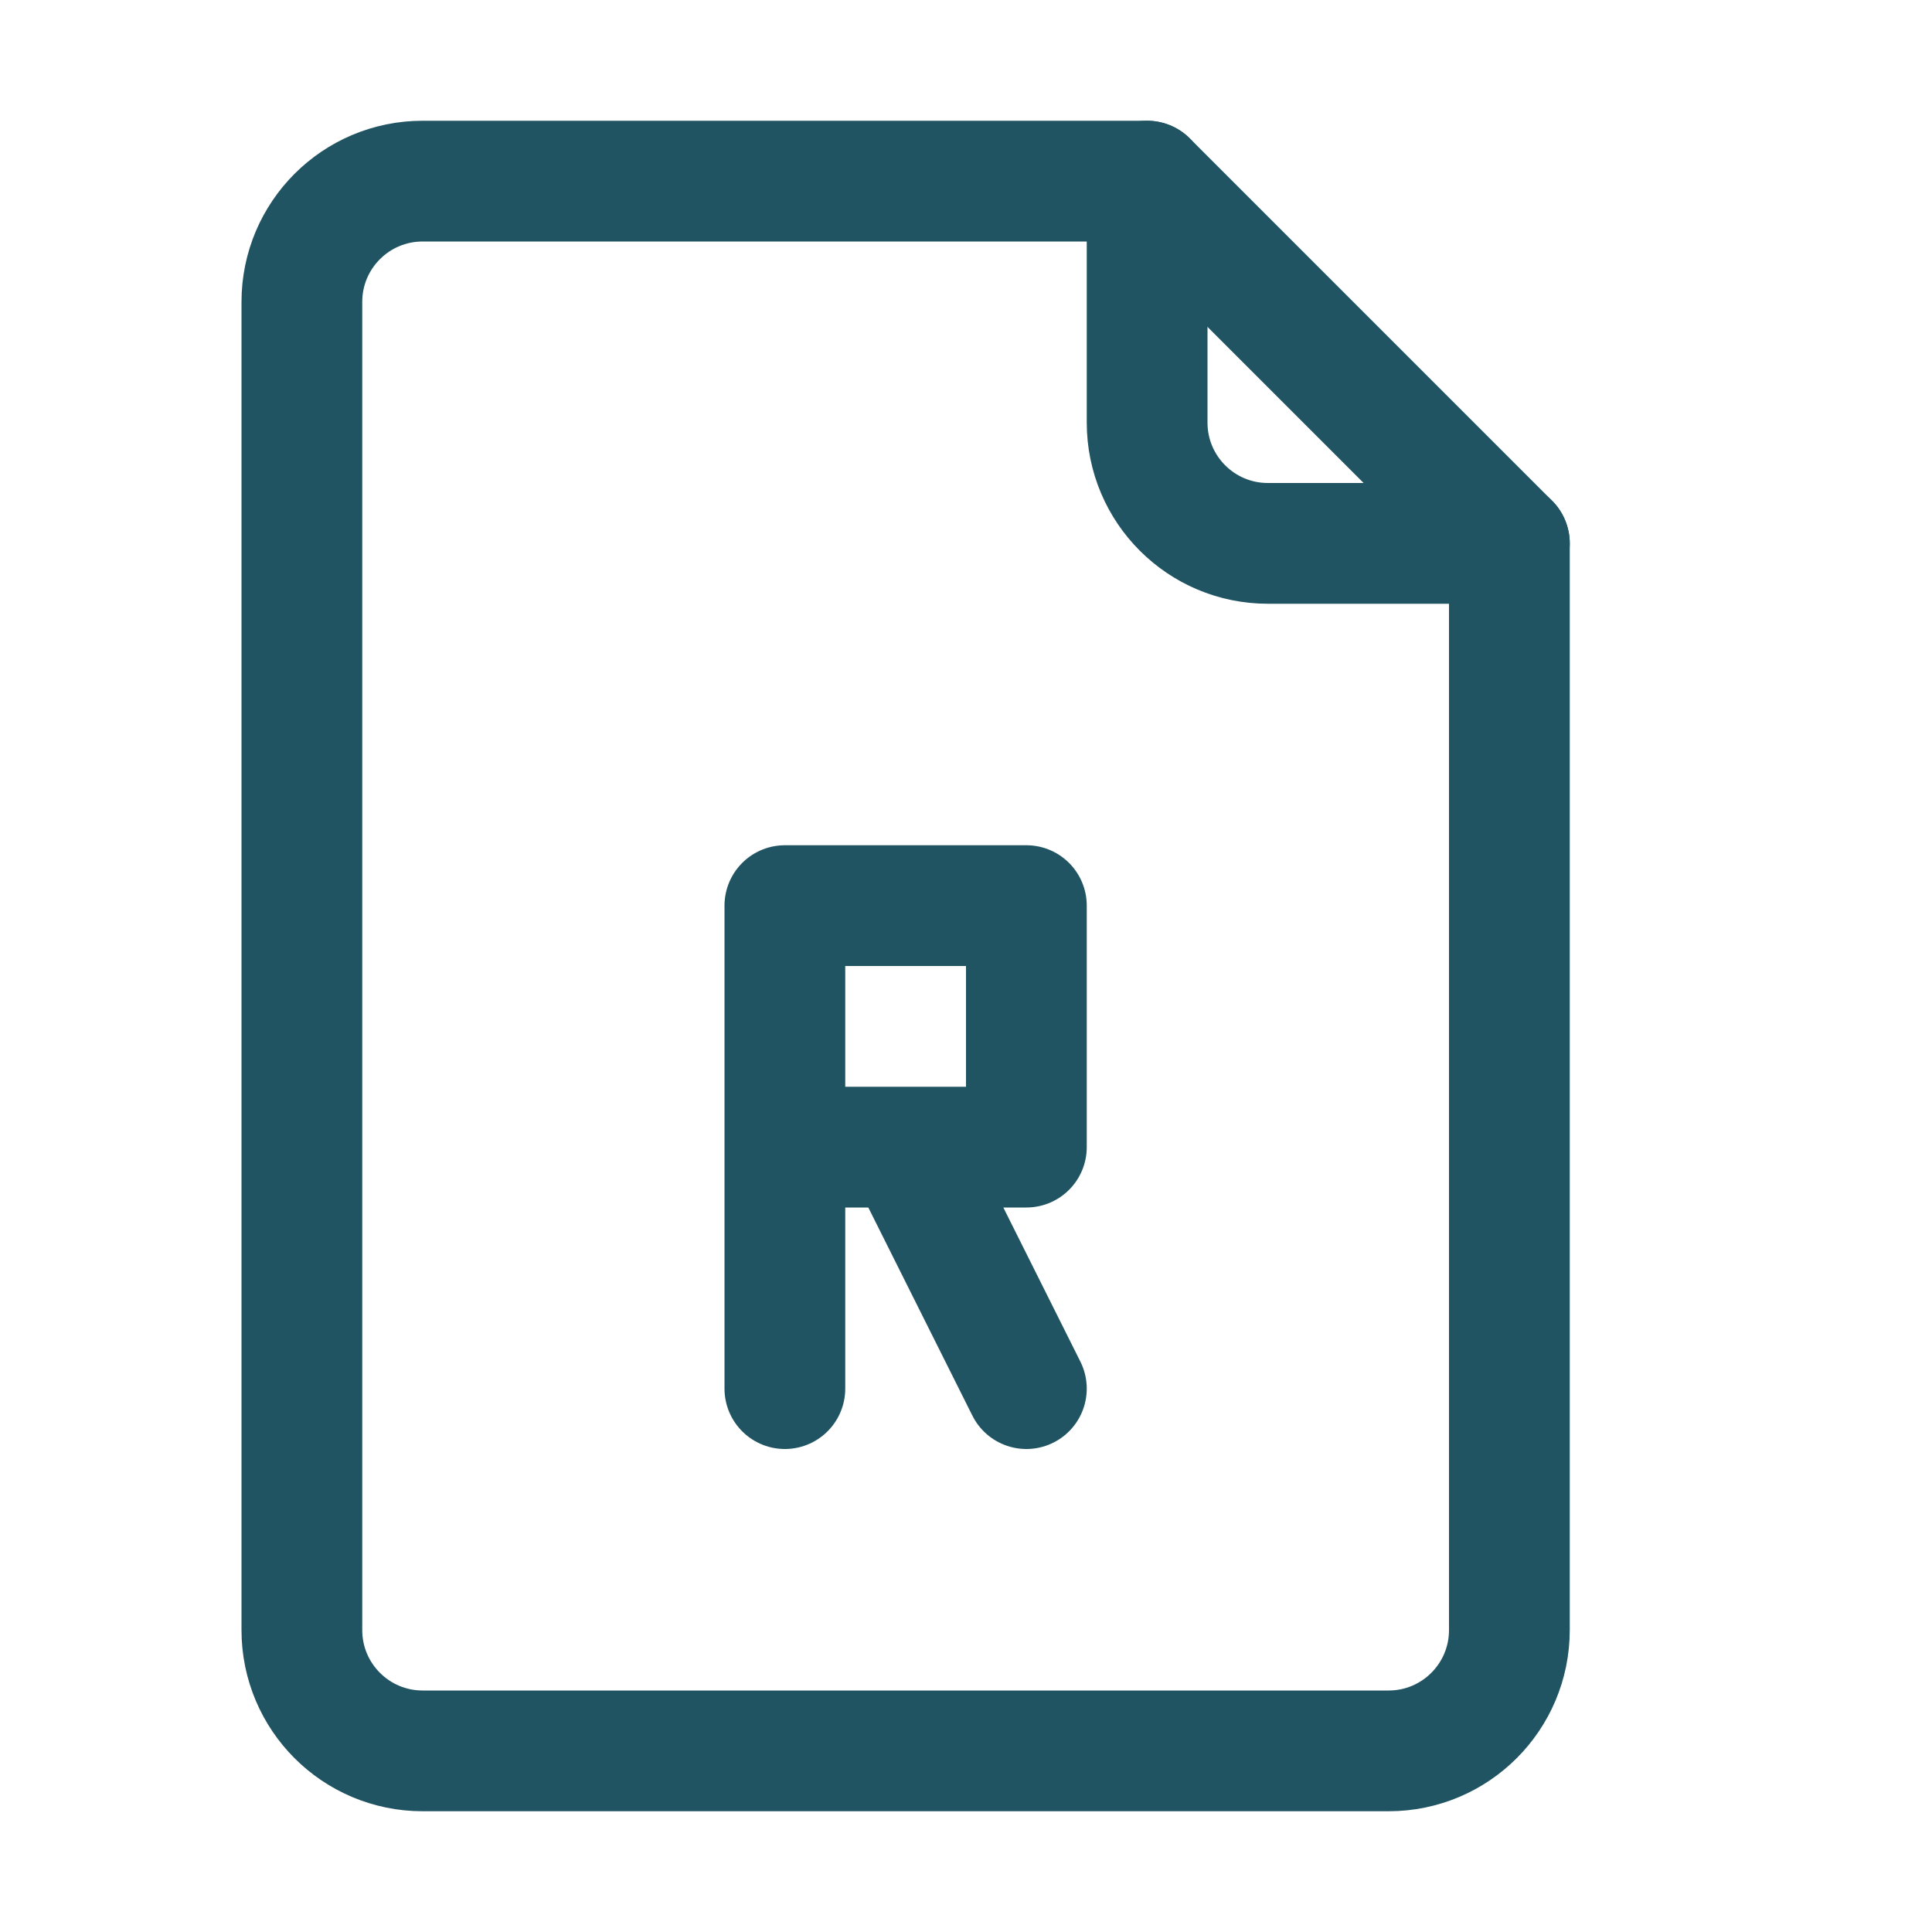
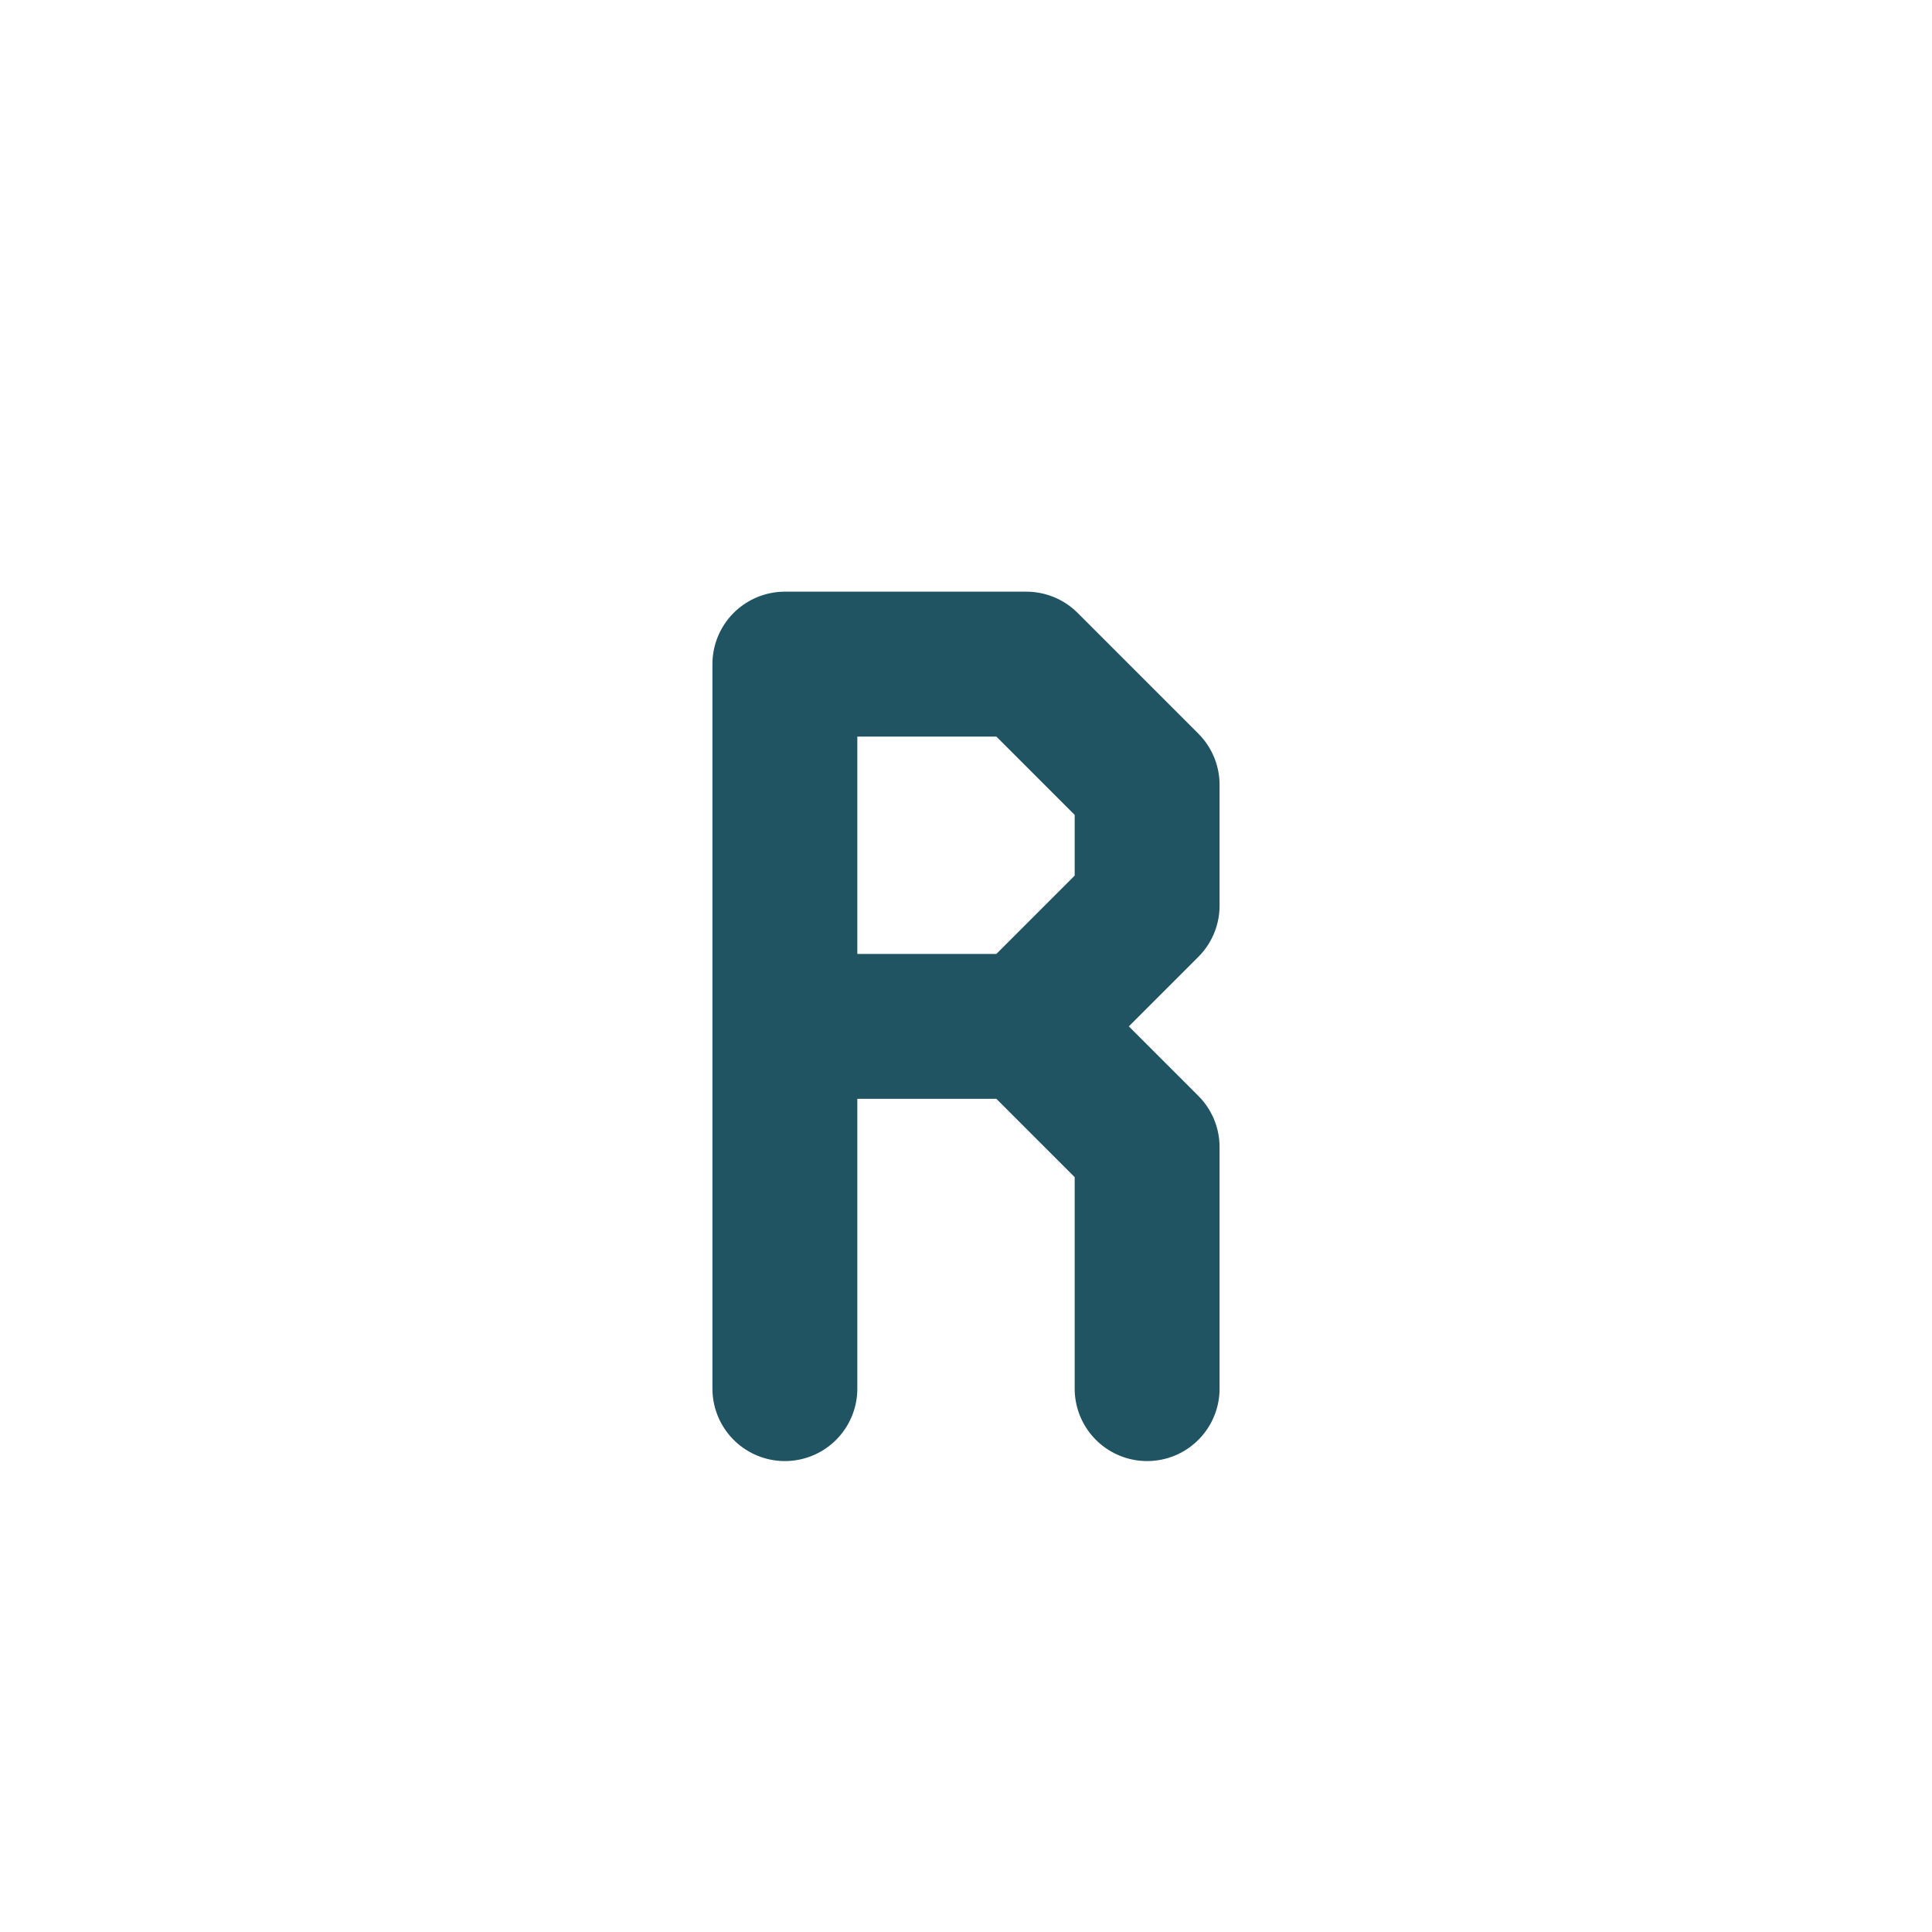
<svg xmlns="http://www.w3.org/2000/svg" width="16" height="16" viewBox="0 0 16 16">
-   <path d="M3.5 1.5H9.5L12.5 4.5V13.5A1 1 0 0 1 11.5 14.5H3.5A1 1 0 0 1 2.5 13.5V2.5A1 1 0 0 1 3.5 1.5Z" fill="none" stroke="#205462" stroke-width="1" stroke-linecap="round" stroke-linejoin="round" />
-   <path d="M9.5 1.5V3.5A1 1 0 0 0 10.5 4.5H12.5" fill="none" stroke="#205462" stroke-width="1" stroke-linecap="round" stroke-linejoin="round" />
-   <path d="M0 4V0H2V2H0M1 2L2 4" transform="translate(6.5 7.5)" fill="none" stroke="#205462" stroke-width="1" stroke-linecap="round" stroke-linejoin="round" />
+   <path d="M6.5 11.5V5.5H8.5L9.5 6.5V7.5L8.5 8.5H6.5M8.5 8.5L9.5 9.5V11.5" fill="none" stroke="#205462" stroke-width="1.2" stroke-linecap="round" stroke-linejoin="round" />
</svg>
